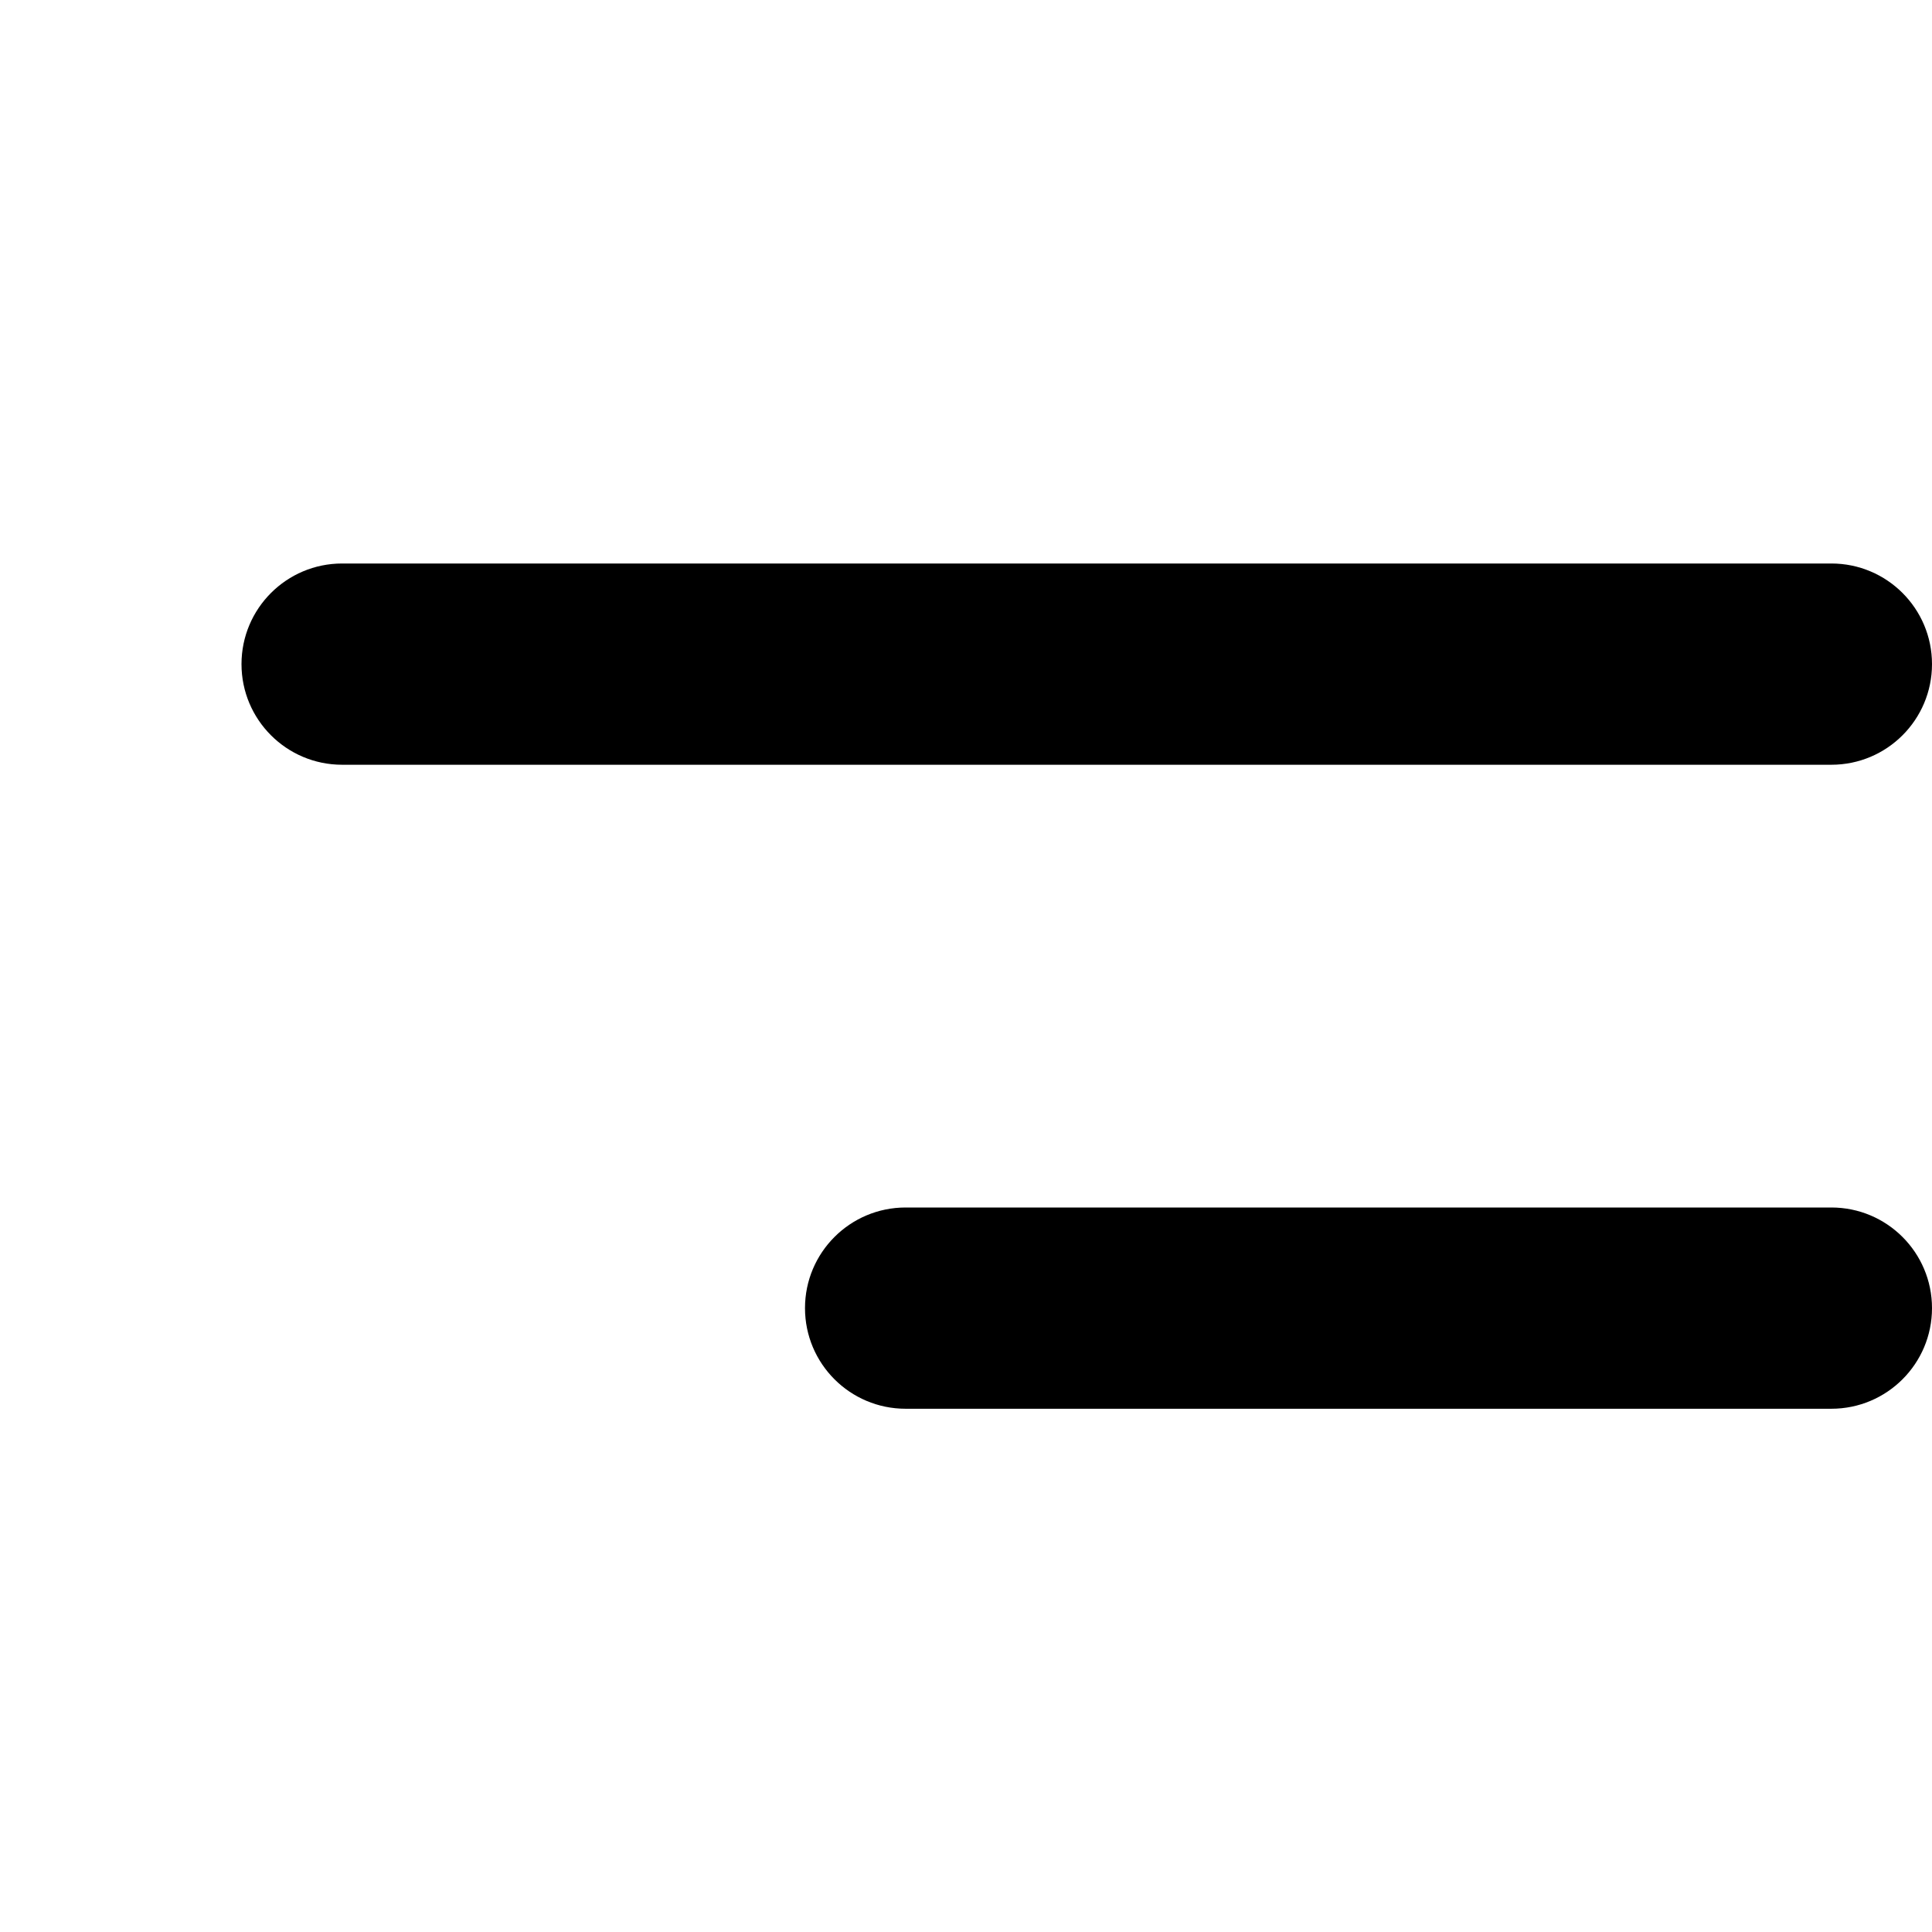
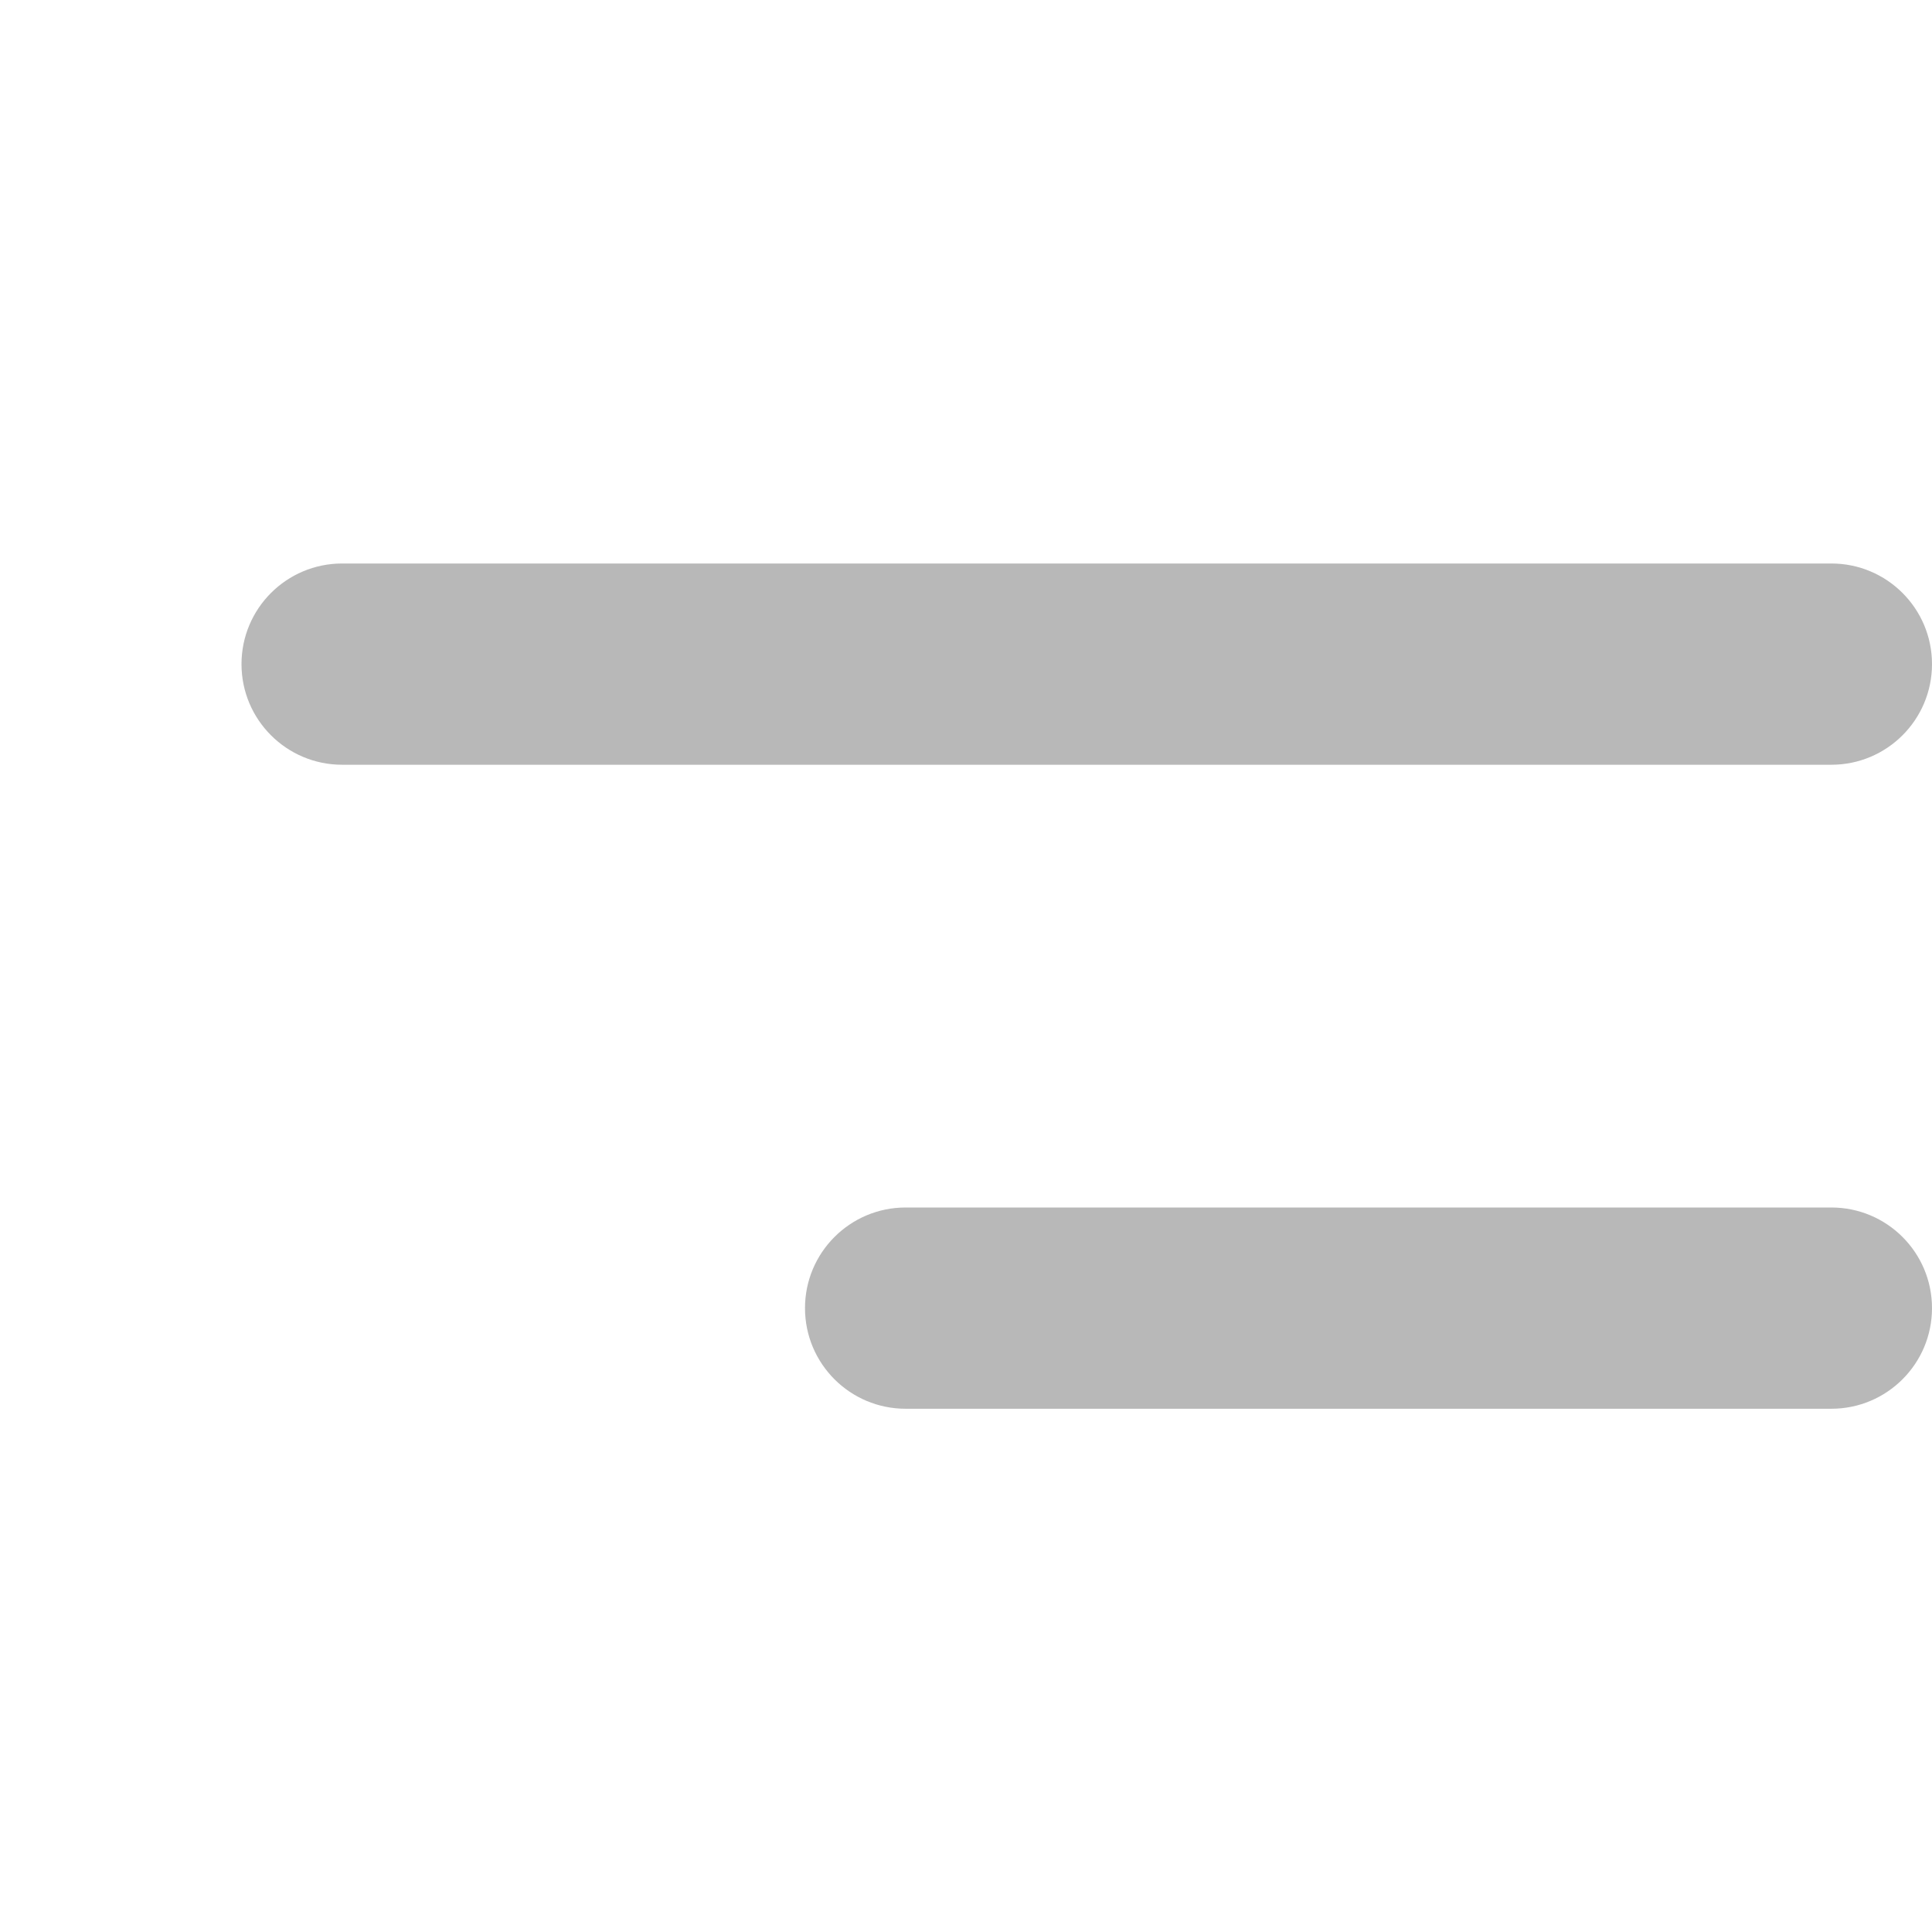
<svg aria-label="More" fill="currentColor" height="24" role="img" viewBox="0 0 24 24" width="24">
-   <rect fill="currentColor" height="2.5" rx="1.25" width="21" x="3" y="7" />
-   <rect fill="currentColor" height="2.5" rx="1.25" width="14" x="10" y="15" />
+   <rect fill="#B8B8B8" height="2.5" rx="1.25" width="21" x="3" y="7" />
+   <rect fill="#B8B8B8" height="2.5" rx="1.25" width="14" x="10" y="15" />
</svg>
